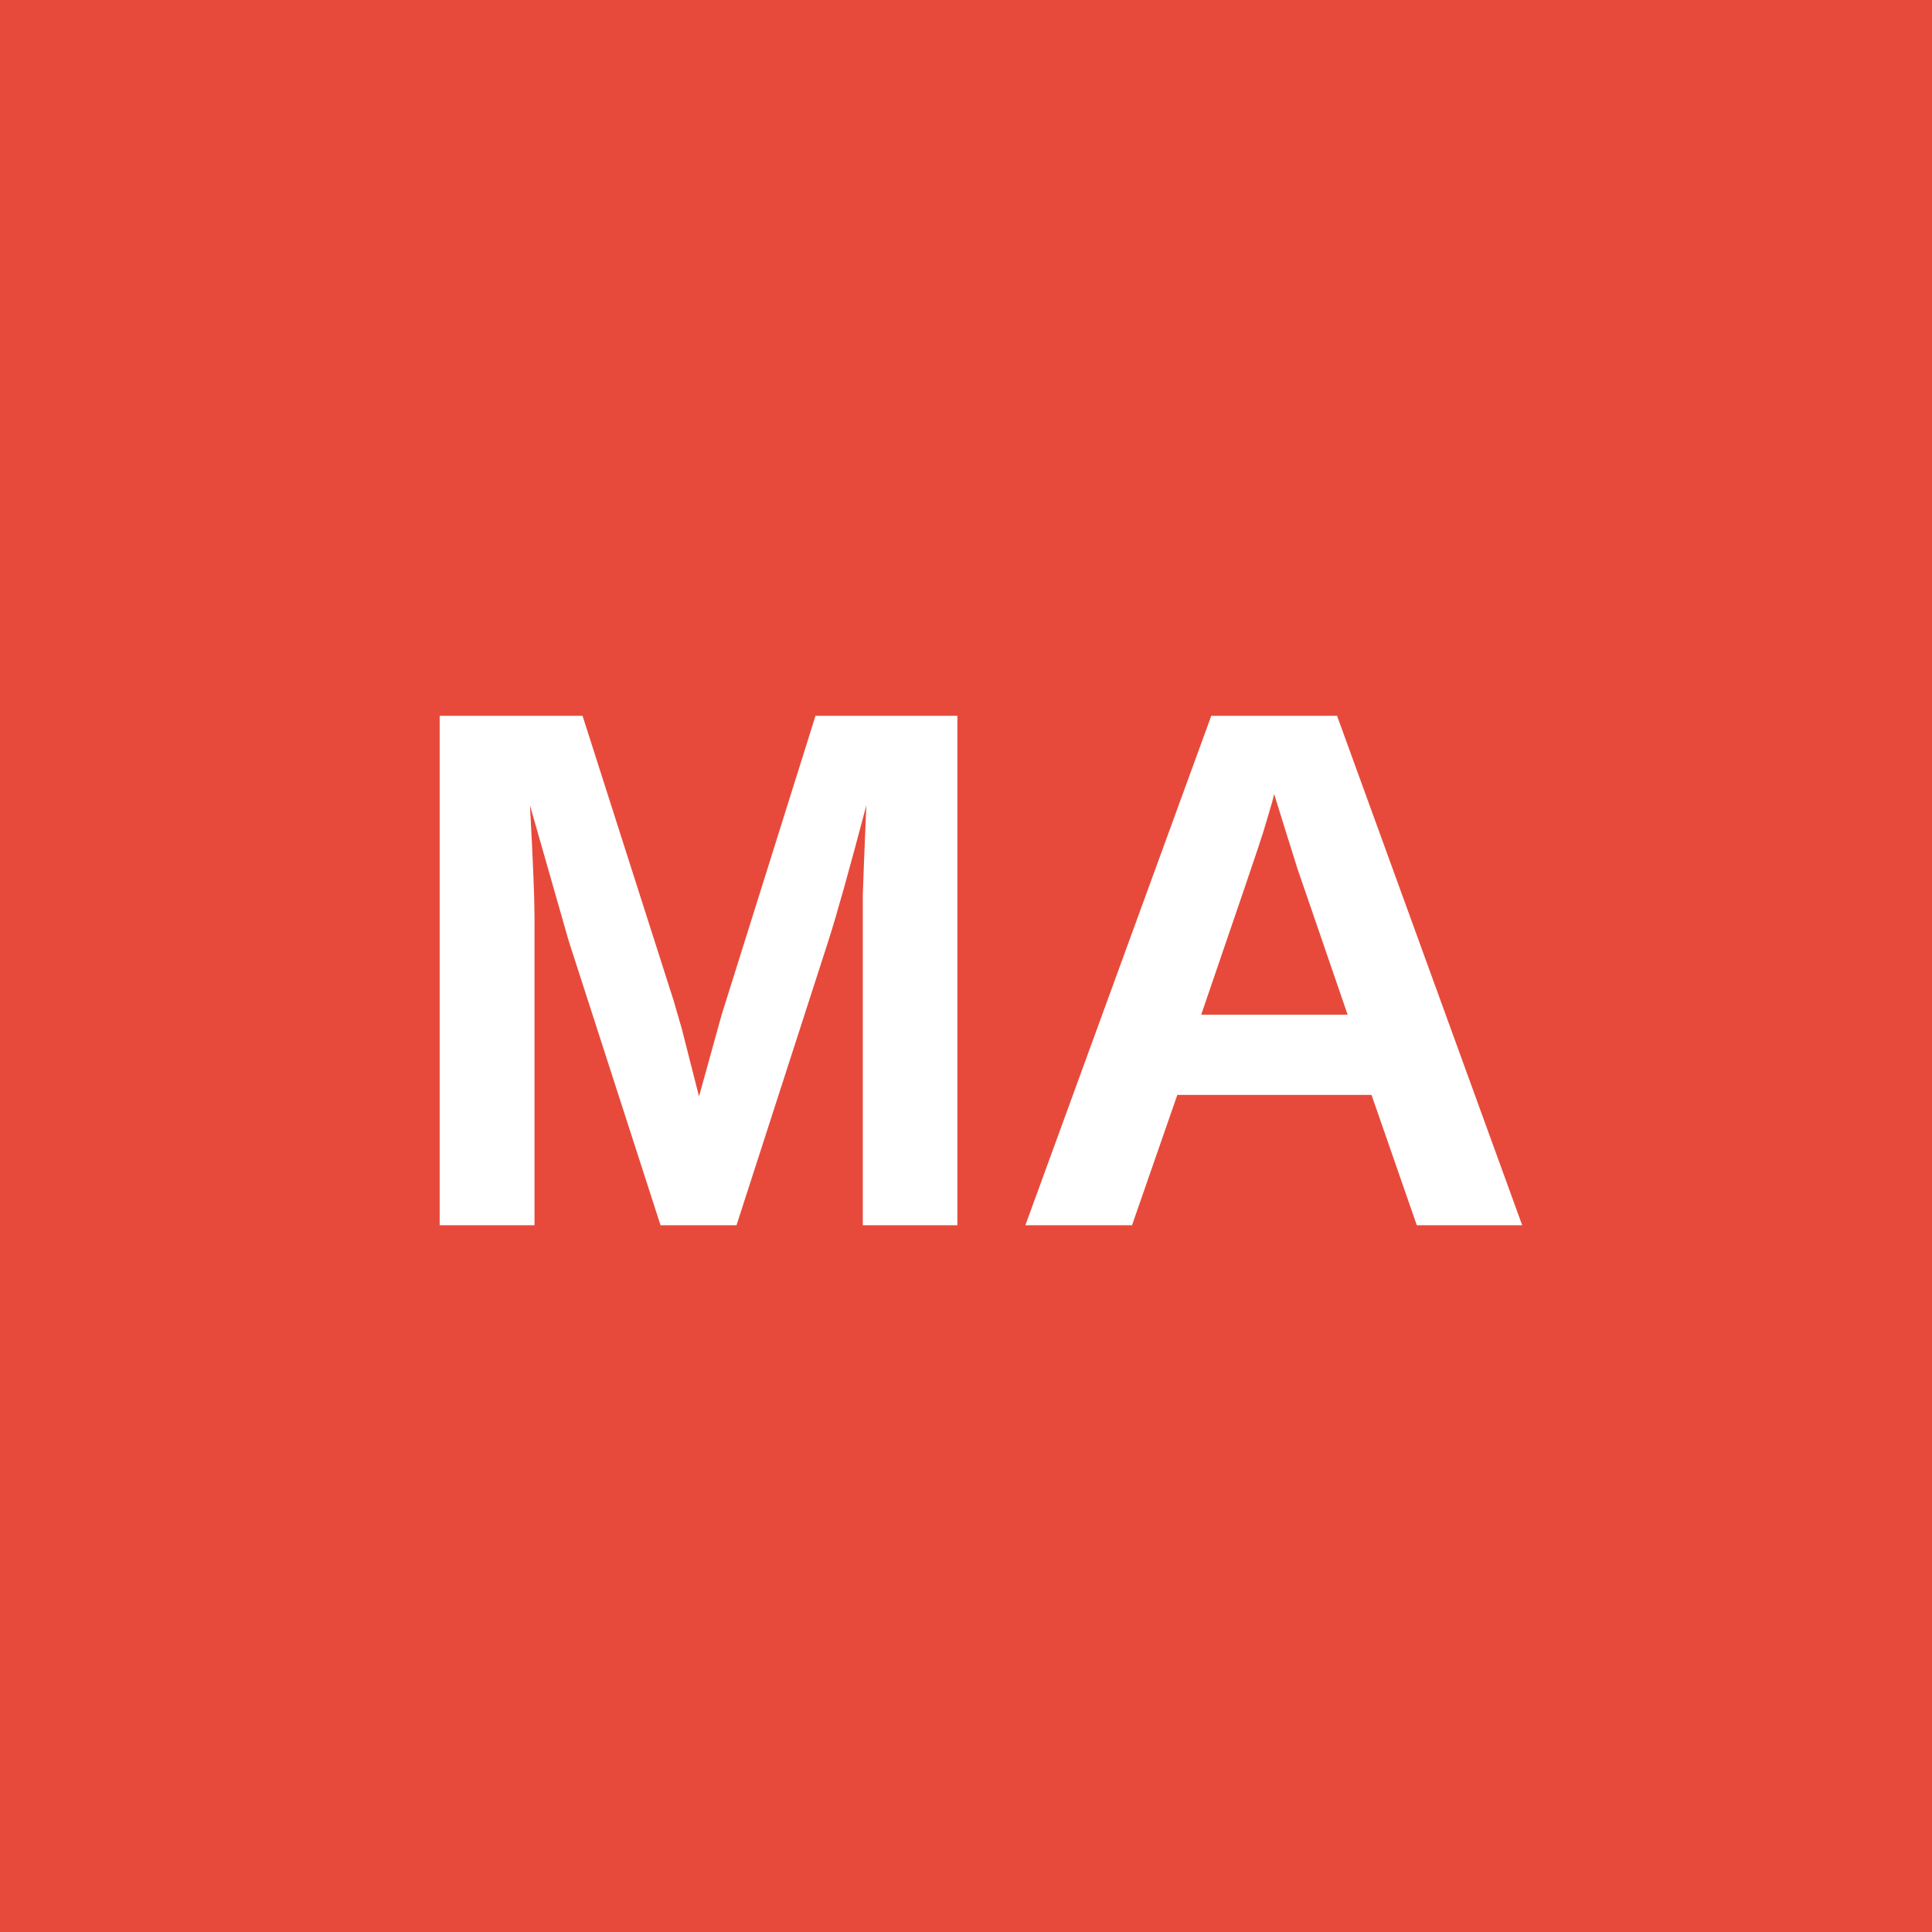
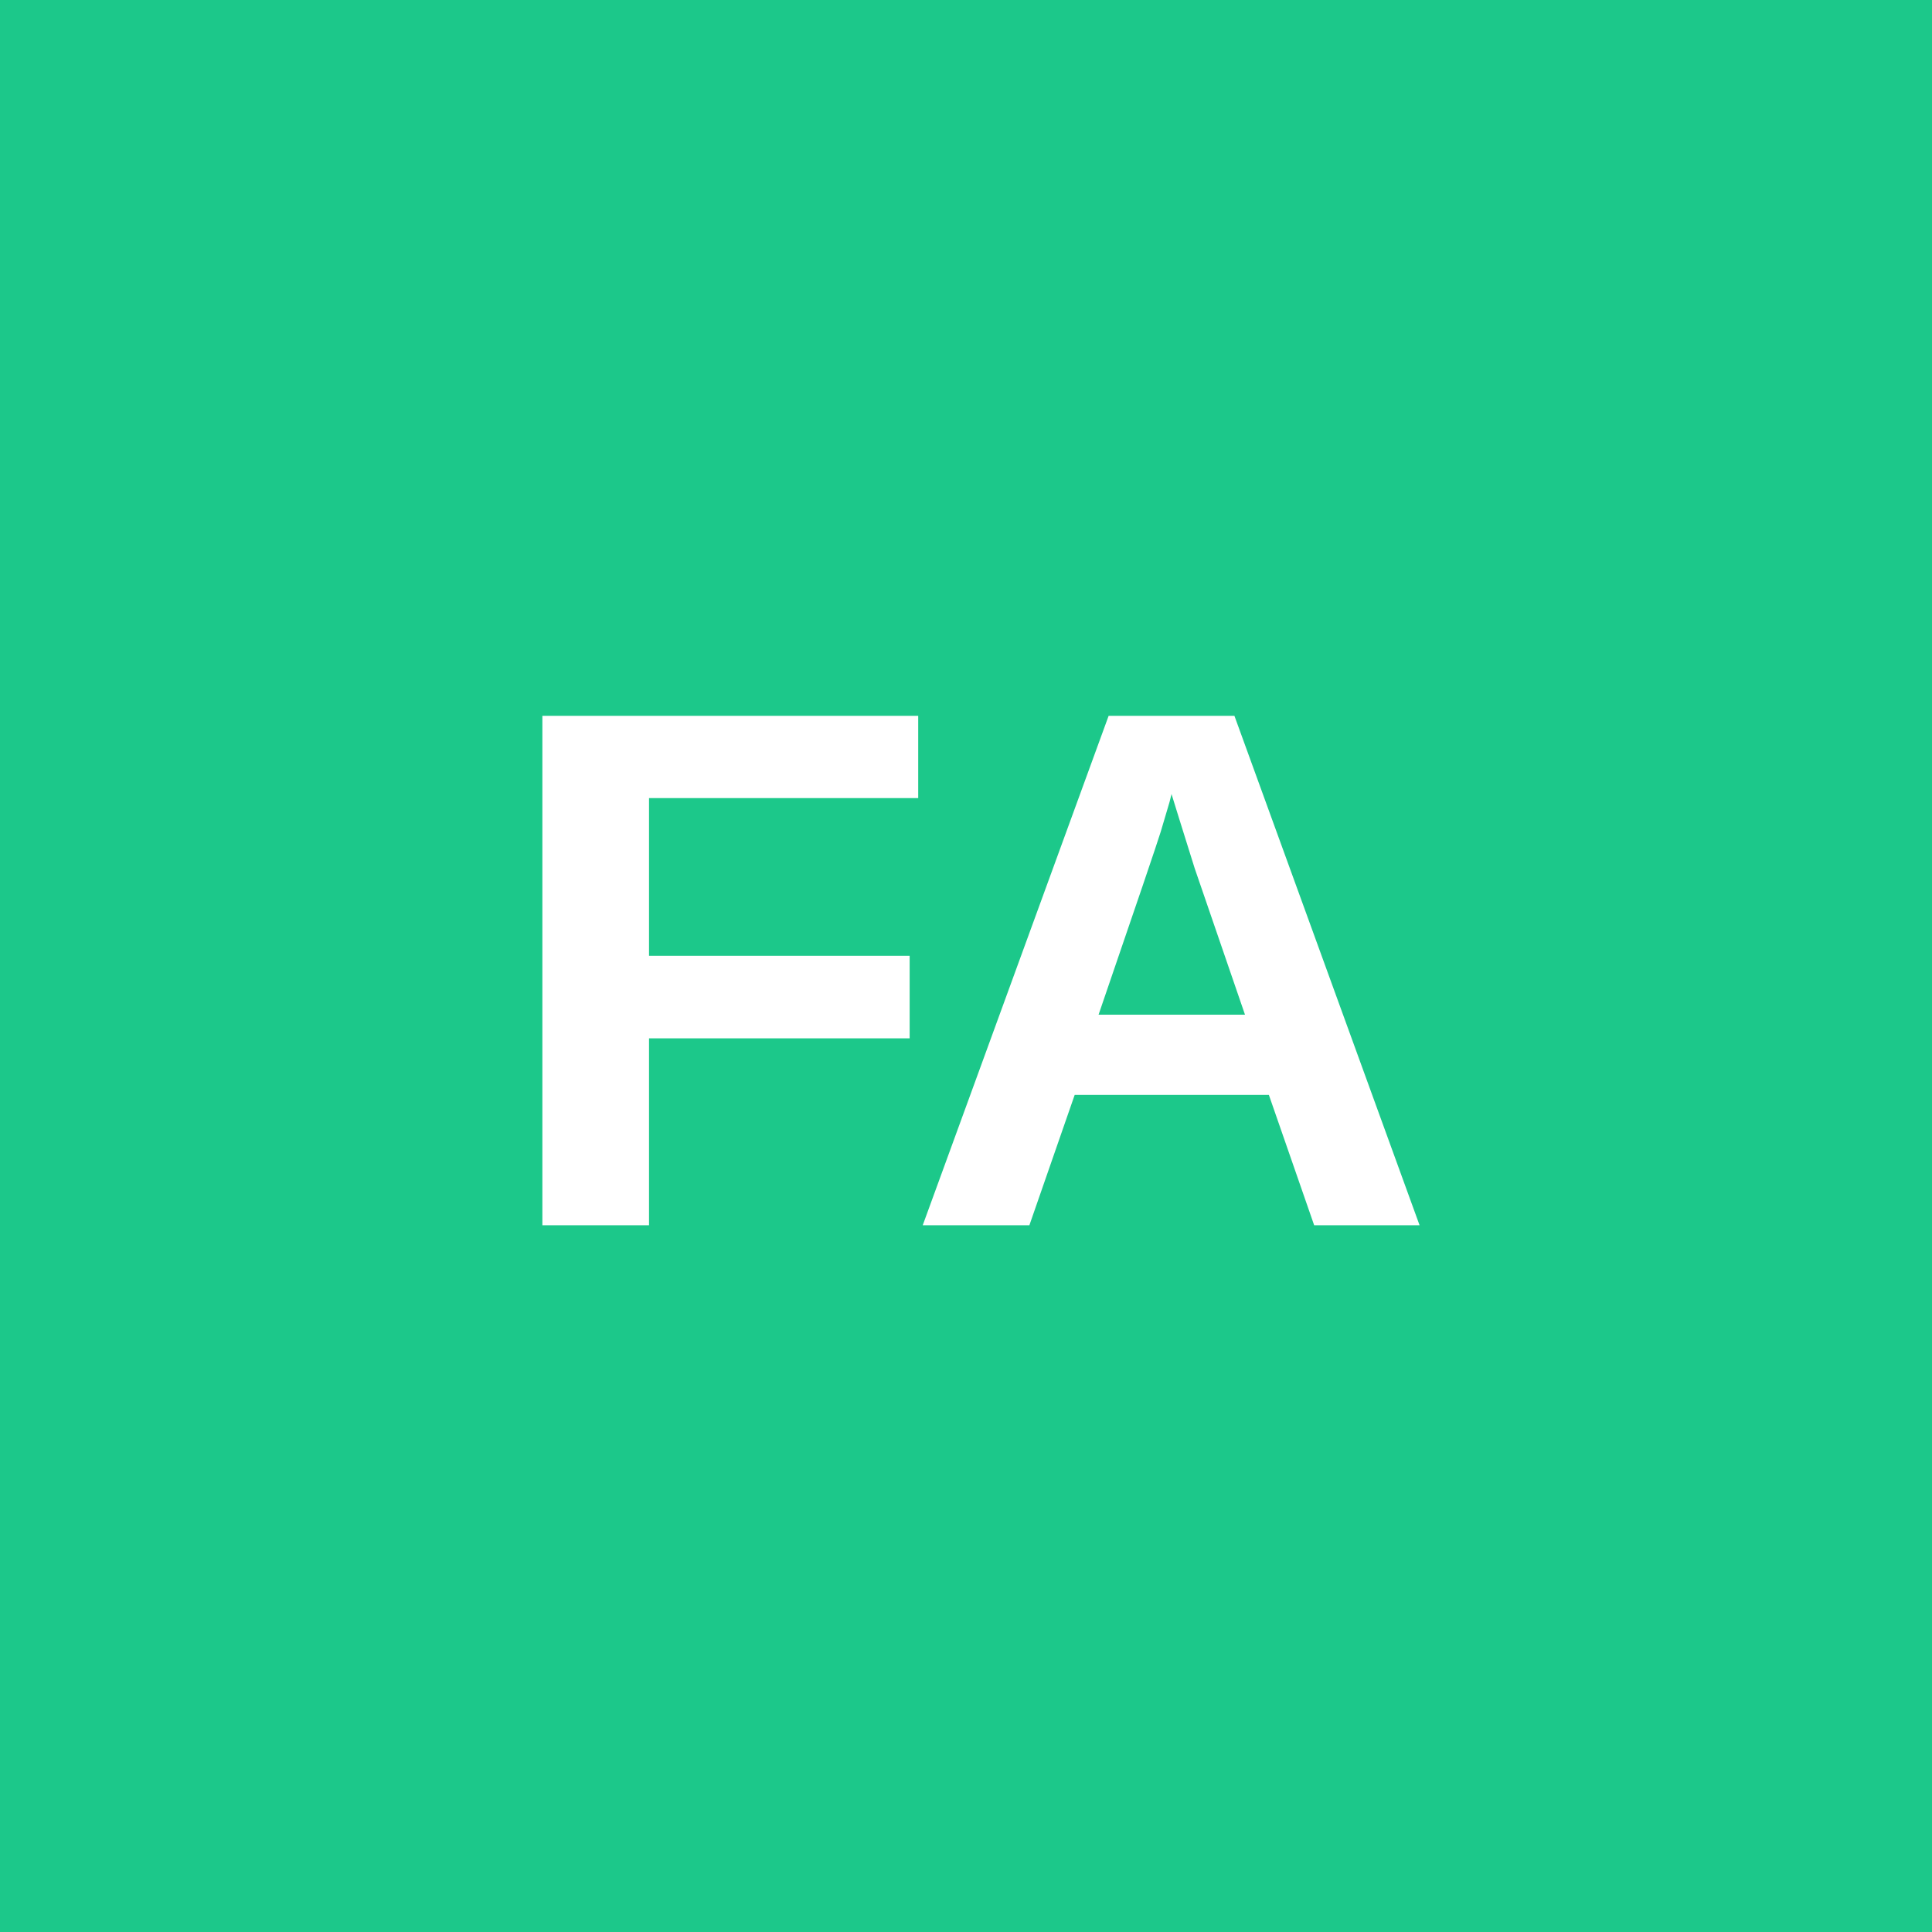
<svg xmlns="http://www.w3.org/2000/svg" viewBox="0 0 120 120" width="120" height="120">
-   <rect width="120" height="120" fill="#e74a3b" />
-   <text x="50%" y="50%" dy=".35em" text-anchor="middle" font-family="Nunito, Segoe UI, Arial, sans-serif" font-size="46" font-weight="700" fill="#ffffff">MA</text>
+   <rect width="120" height="120" fill="#1cc88a" />
+   <text x="50%" y="50%" dy=".35em" text-anchor="middle" font-family="Nunito, Segoe UI, Arial, sans-serif" font-size="46" font-weight="700" fill="#ffffff">FA</text>
</svg>
